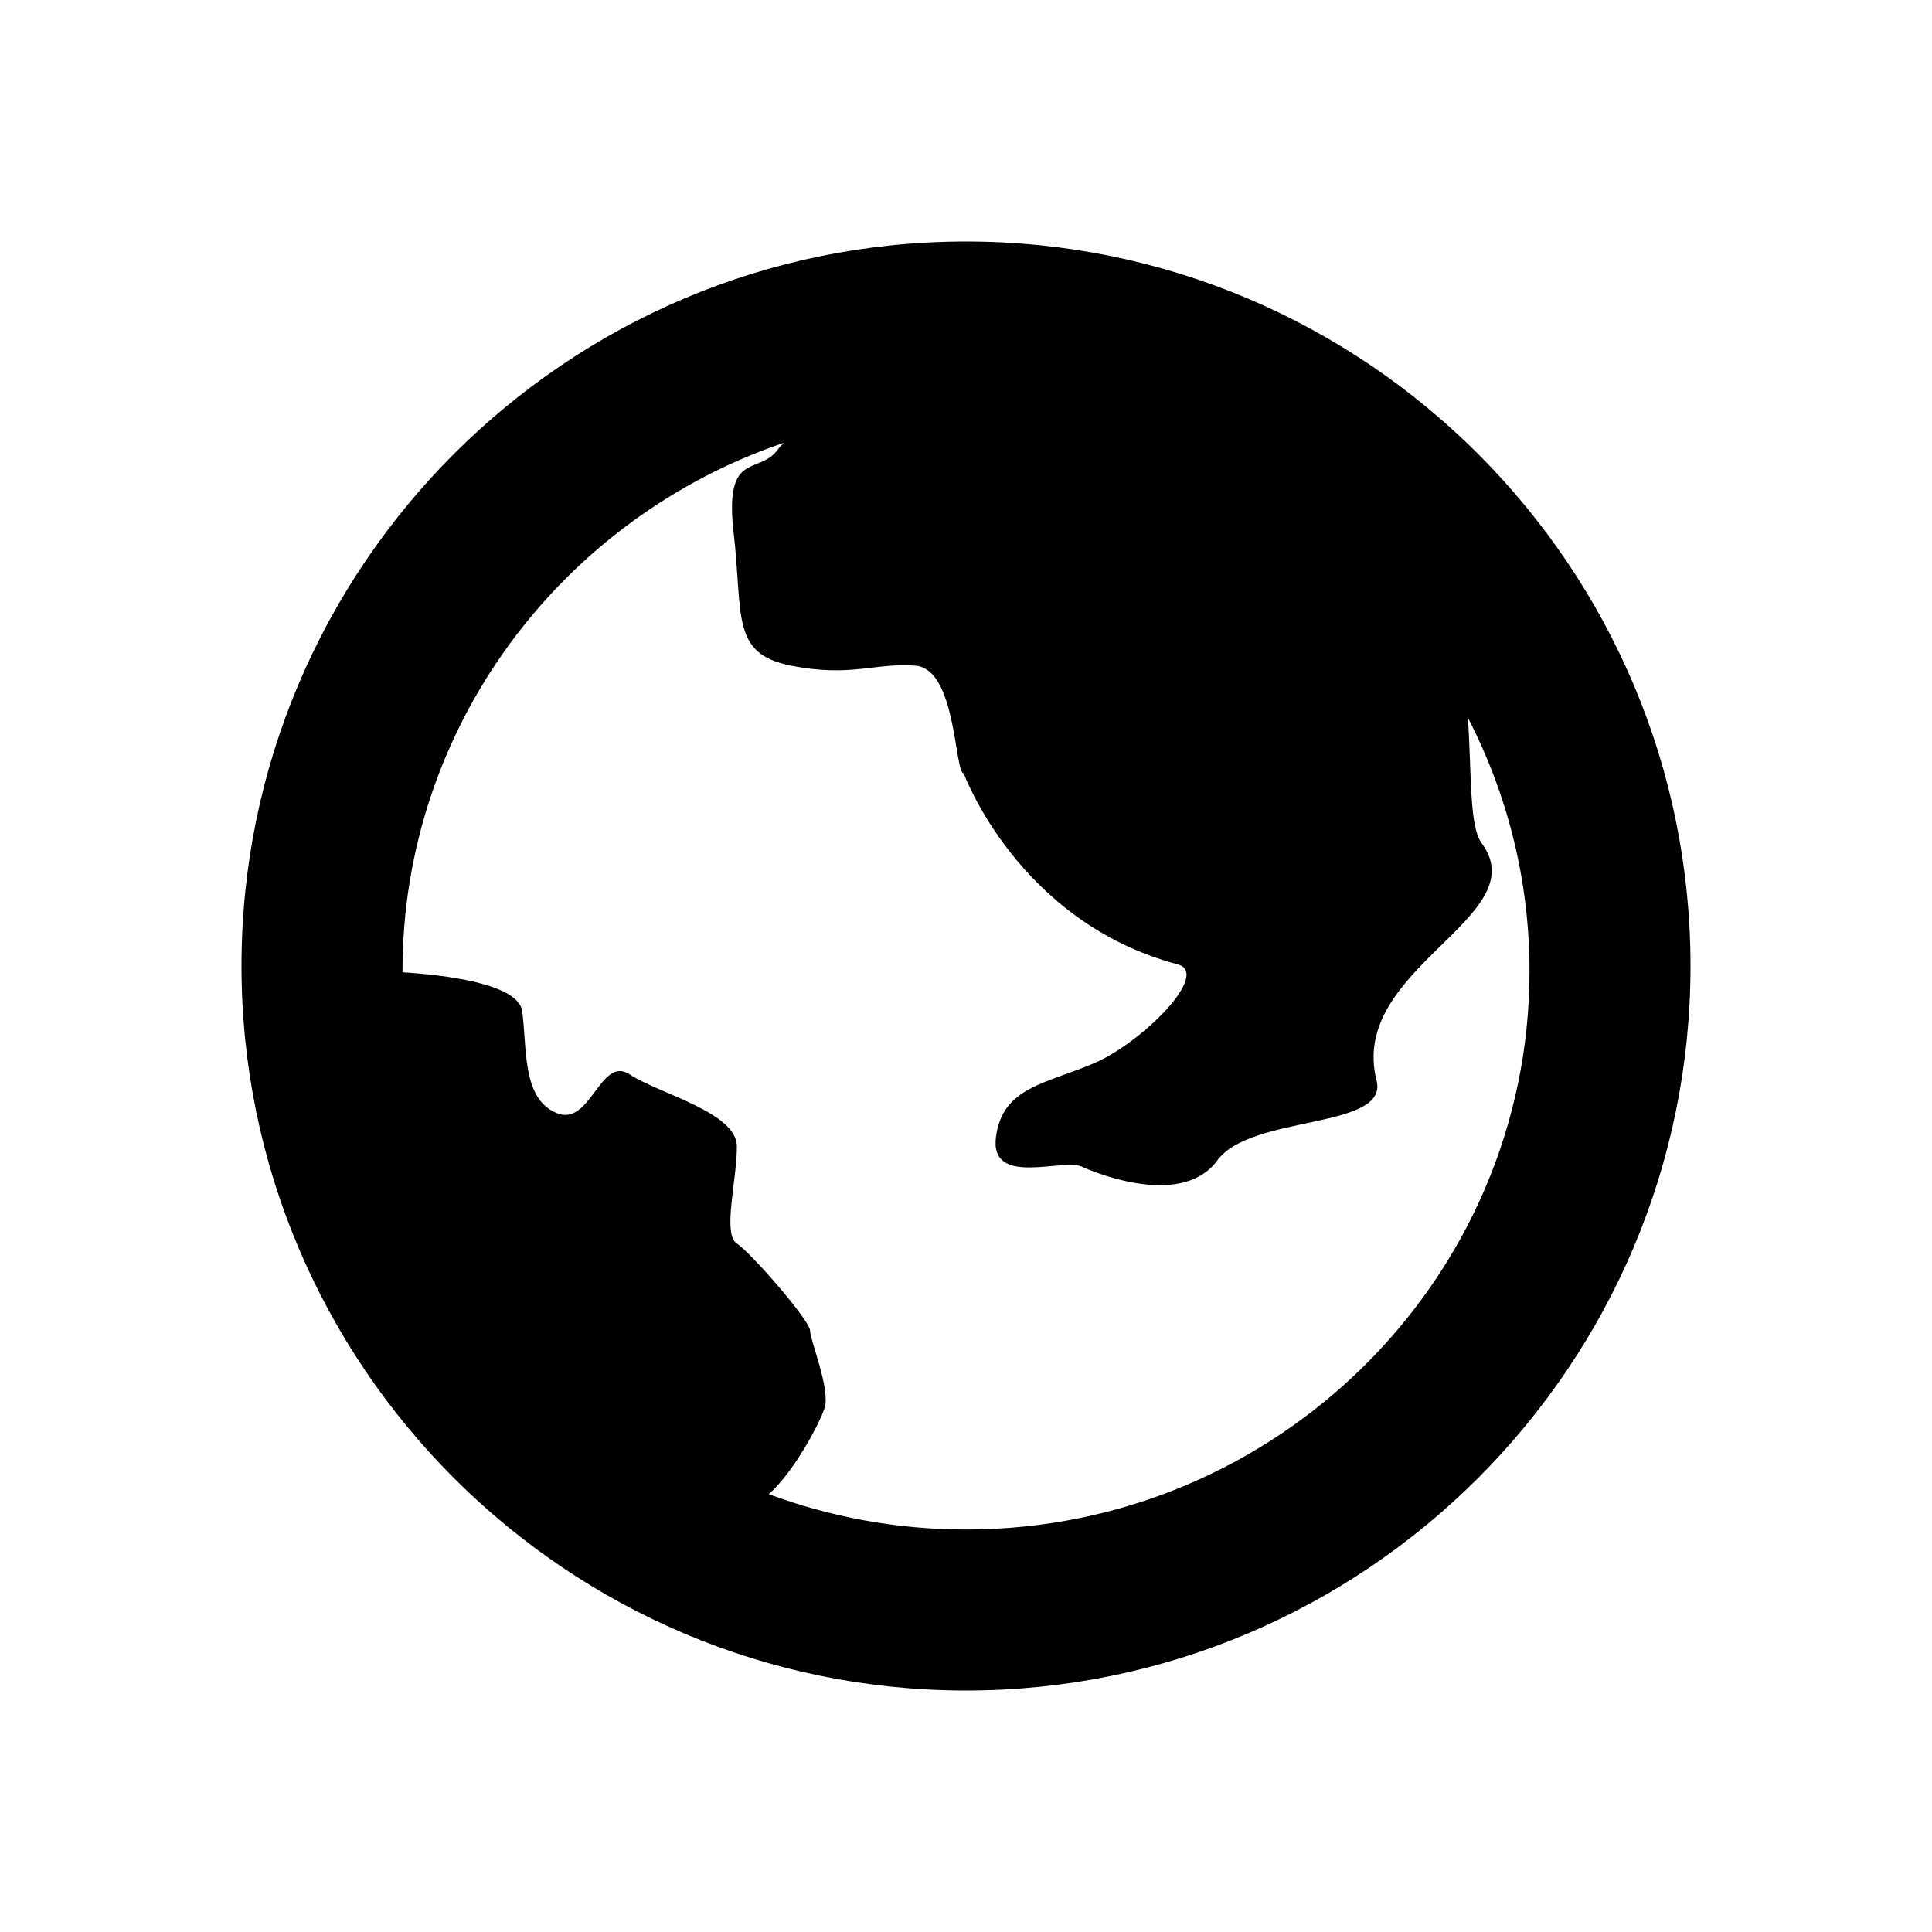
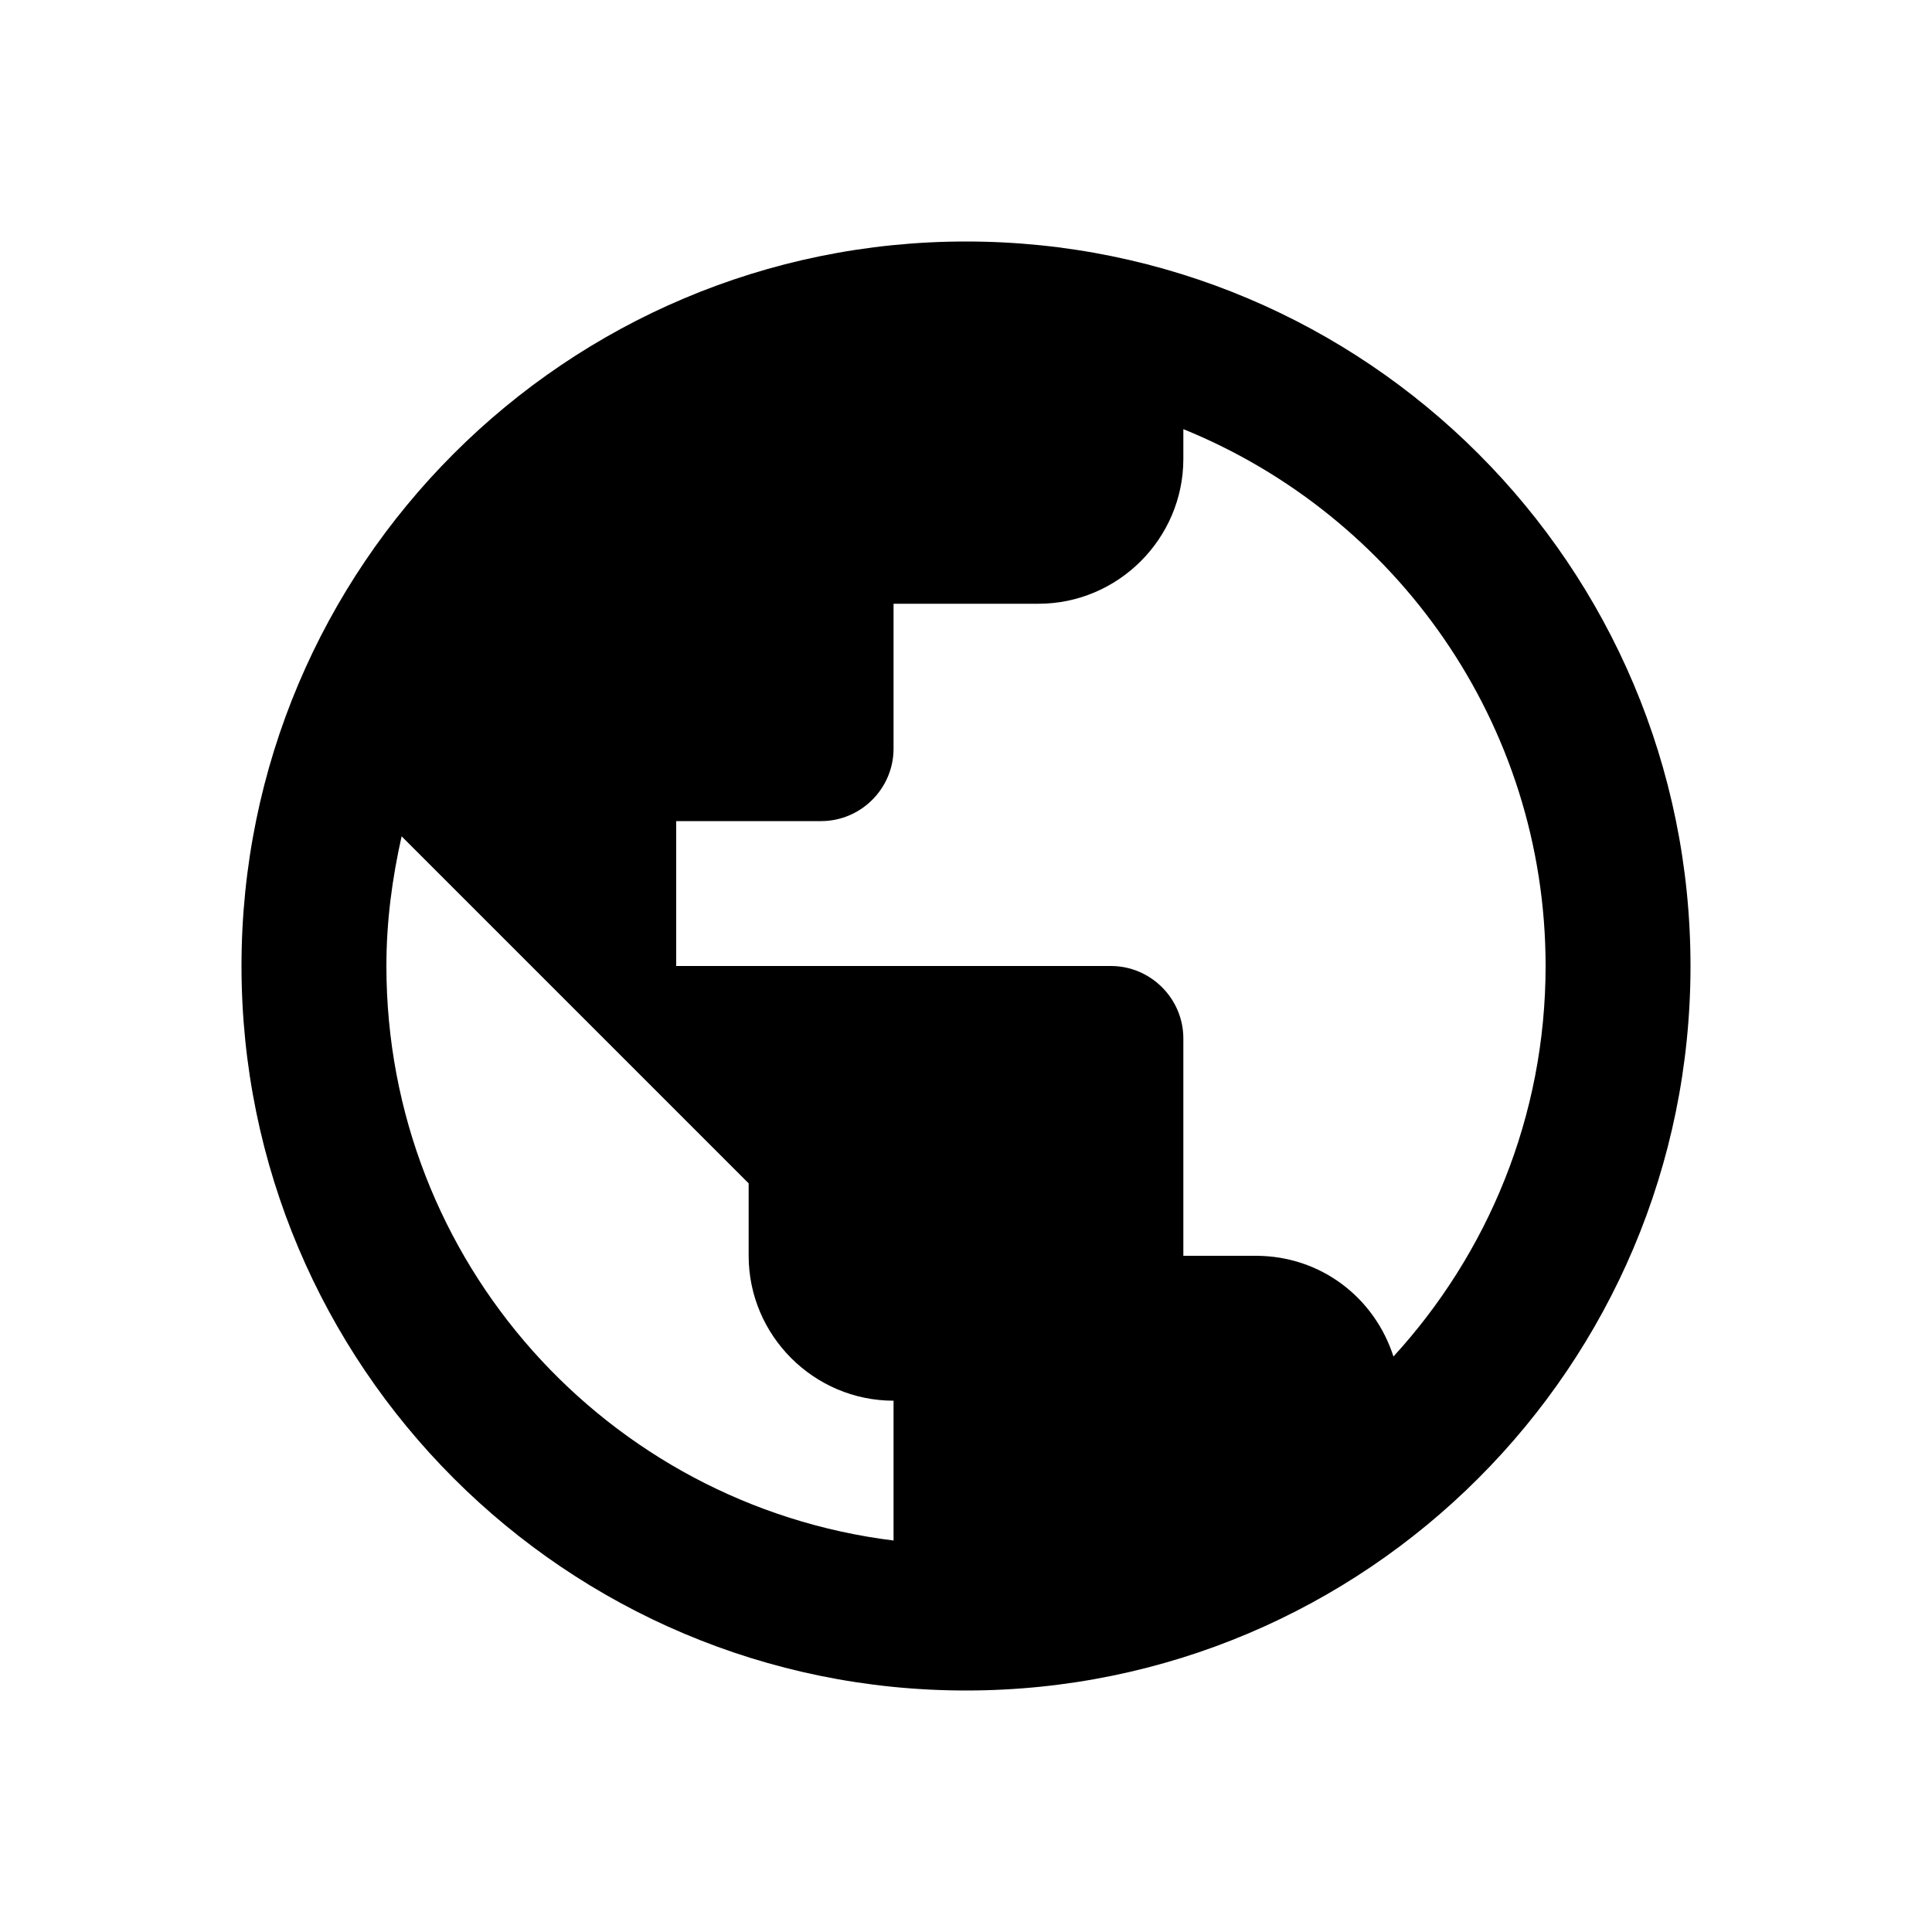
<svg xmlns="http://www.w3.org/2000/svg" width="24px" height="24px" viewBox="0 0 24 24" version="1.1">
  <defs />
-   <g id="Symbols" stroke="none" stroke-width="1" fill="none" fill-rule="evenodd">
-     <g id="Public" fill="currentColor">
-       <path d="M12,21 C7.037,21 3,16.963 3,12 C3,7.037 7.037,3 12,3 C16.963,3 21,7.037 21,12 C21,16.963 16.963,21 12,21 Z M17.1,13.42 C17.257,14.035 15.541,13.84 15.122,14.415 C14.703,14.99 13.678,14.603 13.44,14.493 C13.203,14.382 12.293,14.751 12.372,14.125 C12.452,13.498 13.005,13.462 13.599,13.204 C14.192,12.947 15.048,12.09 14.627,11.979 C12.647,11.452 11.972,9.609 11.972,9.609 C11.853,9.587 11.883,8.306 11.369,8.269 C10.854,8.232 10.577,8.416 9.826,8.269 C9.074,8.122 9.232,7.643 9.113,6.612 C8.995,5.581 9.43,5.912 9.665,5.581 C9.686,5.552 9.713,5.526 9.739,5.5 C6.986,6.434 5,9.023 5,12.063 C5,12.068 5,12.073 5,12.078 C5.512,12.11 6.444,12.217 6.488,12.565 C6.548,13.046 6.488,13.646 6.912,13.826 C7.336,14.006 7.457,13.106 7.821,13.346 C8.184,13.586 9.154,13.817 9.154,14.242 C9.154,14.667 8.972,15.328 9.154,15.448 C9.336,15.568 10.063,16.408 10.063,16.529 C10.063,16.649 10.319,17.26 10.243,17.493 C10.179,17.687 9.86,18.288 9.55,18.561 C10.313,18.844 11.138,19 12,19 C15.86,19 19,15.888 19,12.063 C19,10.93 18.723,9.861 18.235,8.916 C18.282,9.621 18.25,10.264 18.406,10.475 C19.088,11.395 16.744,12.028 17.1,13.42 Z" id="Combined-Shape" />
+   <g id="Global" stroke="none" stroke-width="1" fill="none" fill-rule="evenodd">
+     <g id="world" fill="currentColor">
+       <g id="Shape">
+         <path d="M12,21 C16.971,21 21,16.971 21,12 C21,7.029 16.971,3 12,3 C7.029,3 3,7.029 3,12 C3,16.971 7.029,21 12,21 Z M11.1,19.137 C7.545,18.696 4.8,15.672 4.8,12 C4.8,11.442 4.872,10.911 4.989,10.389 L9.3,14.7 L9.3,15.6 C9.3,16.59 10.11,17.4 11.1,17.4 L11.1,19.137 L11.1,19.137 Z M17.31,16.851 C17.076,16.122 16.41,15.6 15.6,15.6 L14.7,15.6 L14.7,12.9 C14.7,12.405 14.295,12 13.8,12 L8.4,12 L8.4,10.2 L10.2,10.2 C10.695,10.2 11.1,9.795 11.1,9.3 L11.1,7.5 L12.9,7.5 C13.89,7.5 14.7,6.69 14.7,5.7 L14.7,5.331 C17.337,6.402 19.2,8.985 19.2,12 C19.2,13.872 18.48,15.573 17.31,16.851 L17.31,16.851 Z" />
+       </g>
    </g>
  </g>
</svg>
